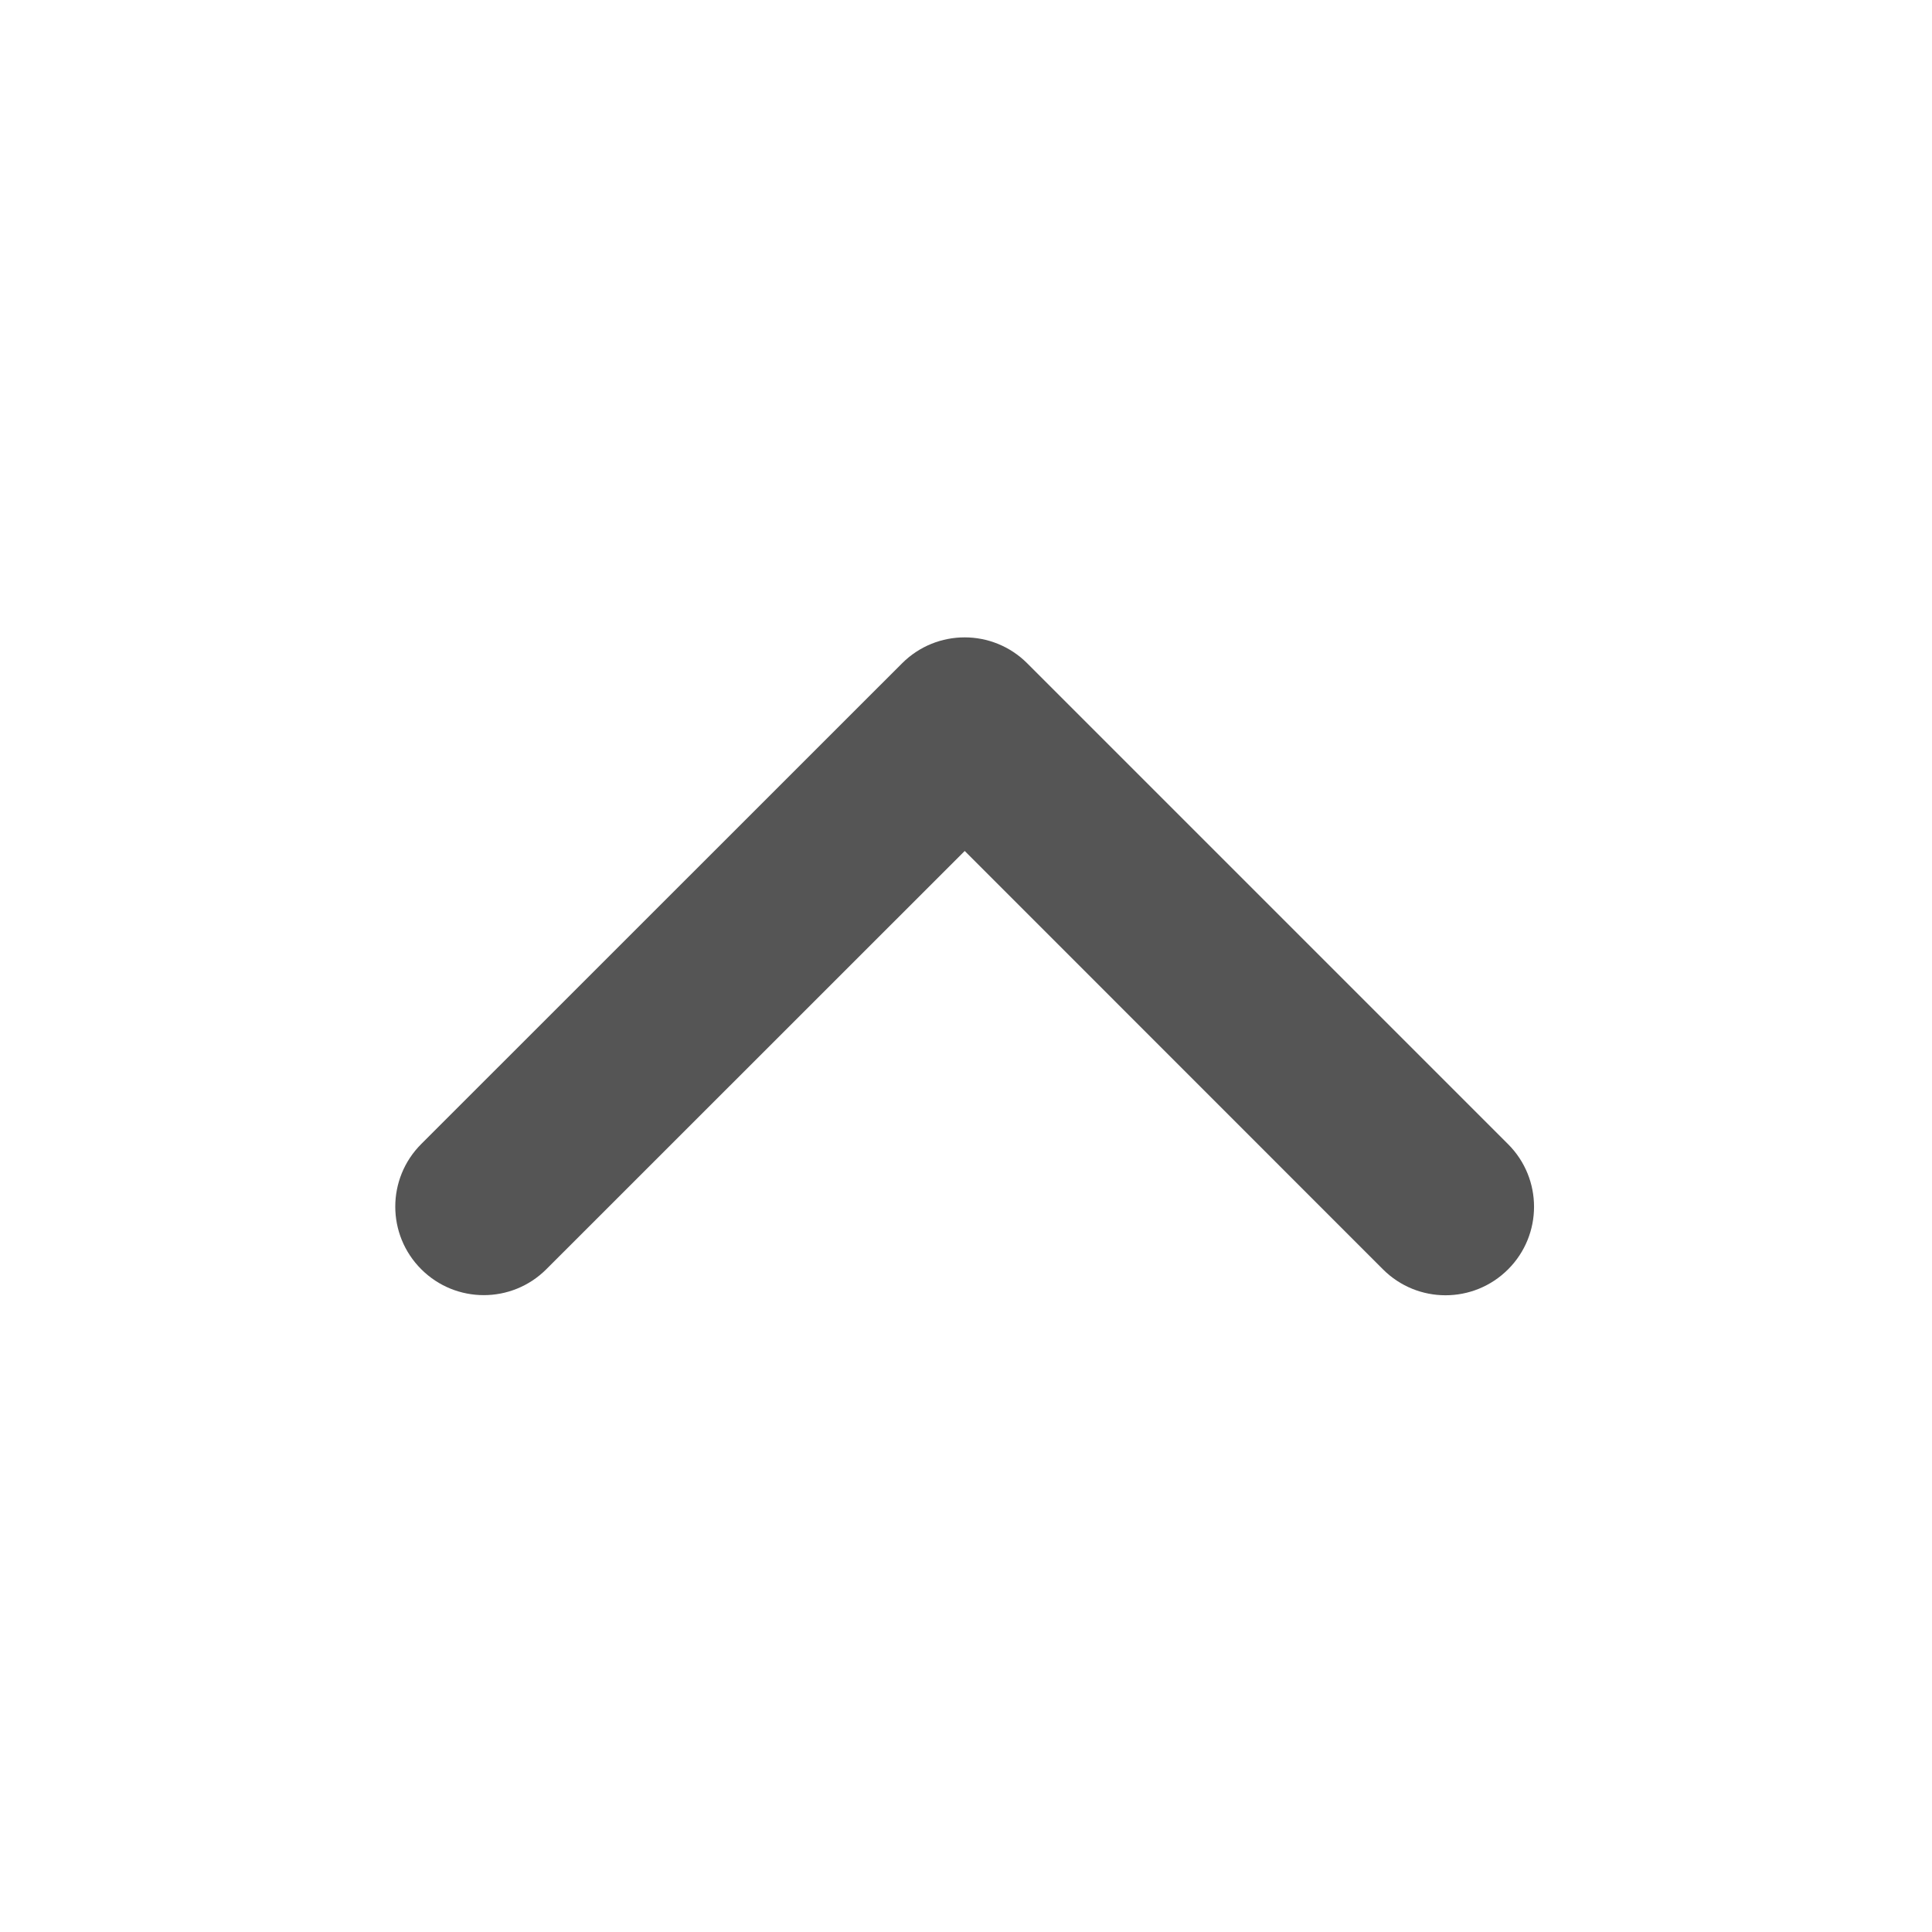
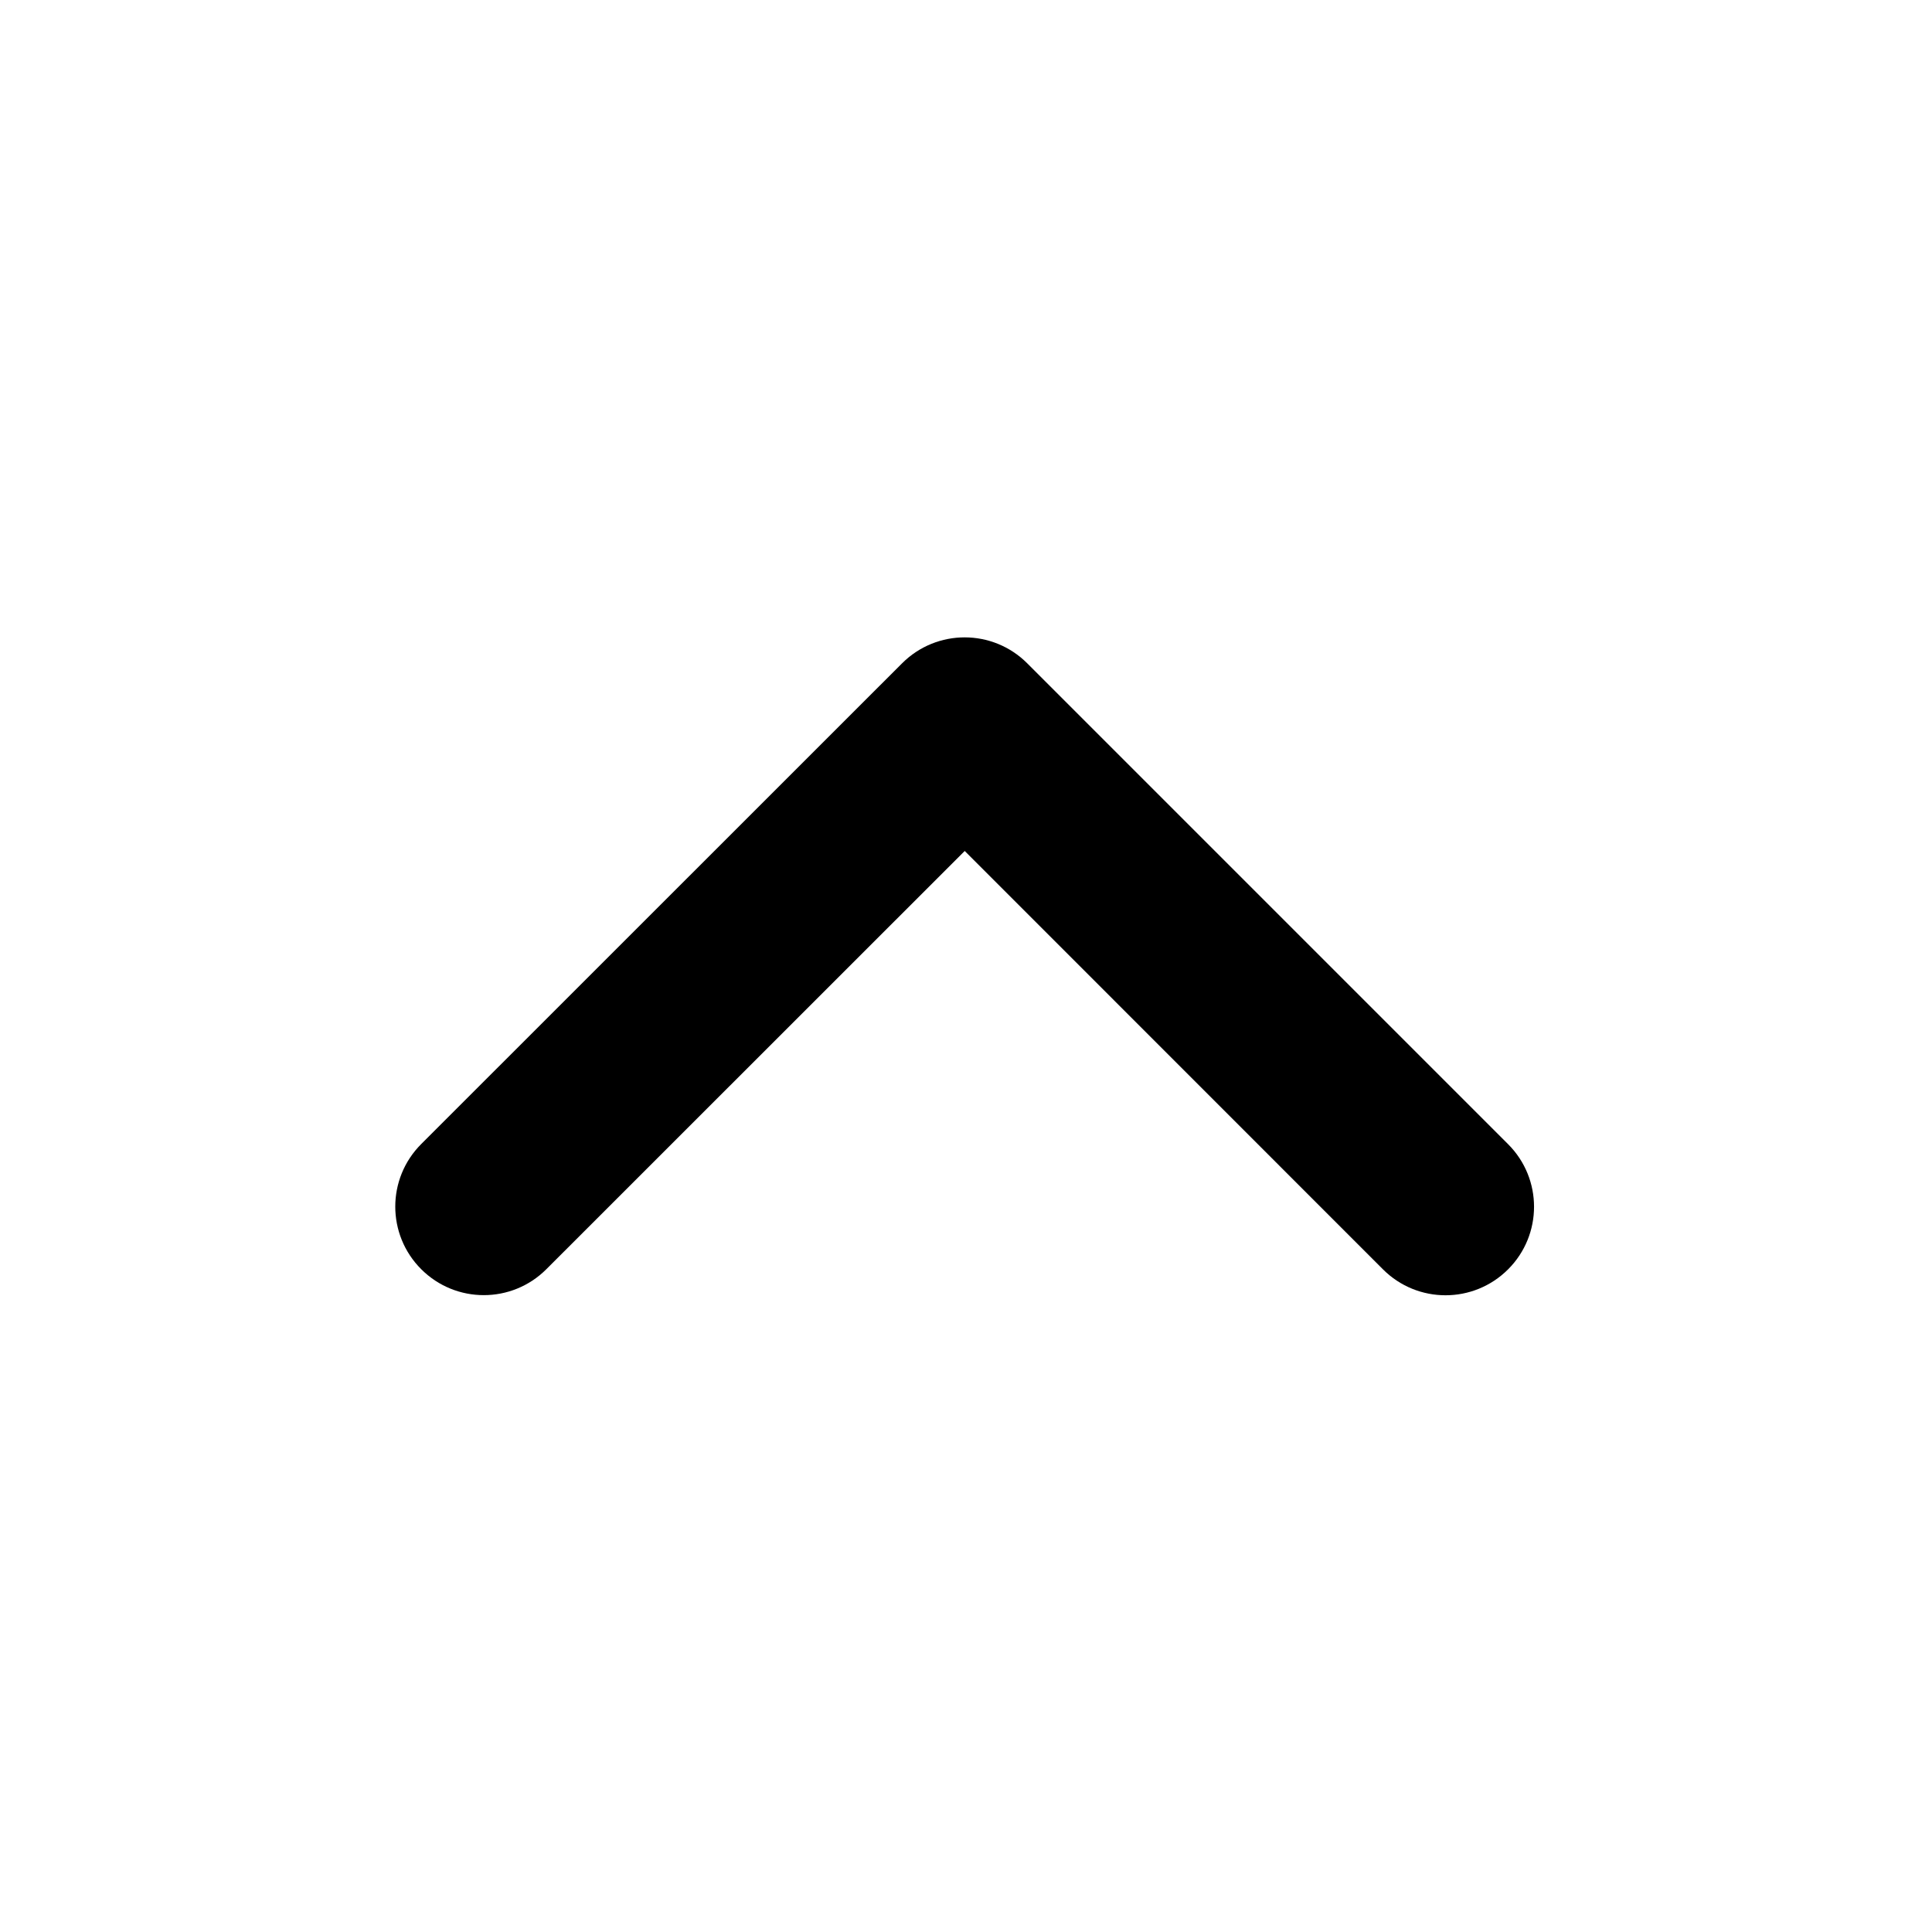
<svg xmlns="http://www.w3.org/2000/svg" t="1564737027360" class="icon" viewBox="0 0 1024 1024" version="1.1" p-id="6844" width="200" height="200">
  <defs>
    <style type="text/css" />
  </defs>
-   <path d="M511.321 451.032L732.993 672.772c18.331 18.331 48.001 18.331 66.332 2.1316282072803006e-14s18.331-48.001 2.1316282072803006e-14-66.332l-254.872-254.872c-18.331-18.331-48.001-18.331-66.332-2.1316282072803006e-14L223.249 606.372c-18.331 18.331-18.331 48.001-2.1316282072803006e-14 66.332s48.001 18.331 66.332 2.1316282072803006e-14L511.321 451.032z" fill="#555555" p-id="6845" />
+   <path d="M511.321 451.032L732.993 672.772c18.331 18.331 48.001 18.331 66.332 2.1316282072803006e-14s18.331-48.001 2.1316282072803006e-14-66.332l-254.872-254.872c-18.331-18.331-48.001-18.331-66.332-2.1316282072803006e-14L223.249 606.372c-18.331 18.331-18.331 48.001-2.1316282072803006e-14 66.332s48.001 18.331 66.332 2.1316282072803006e-14L511.321 451.032z" p-id="6845" />
</svg>
